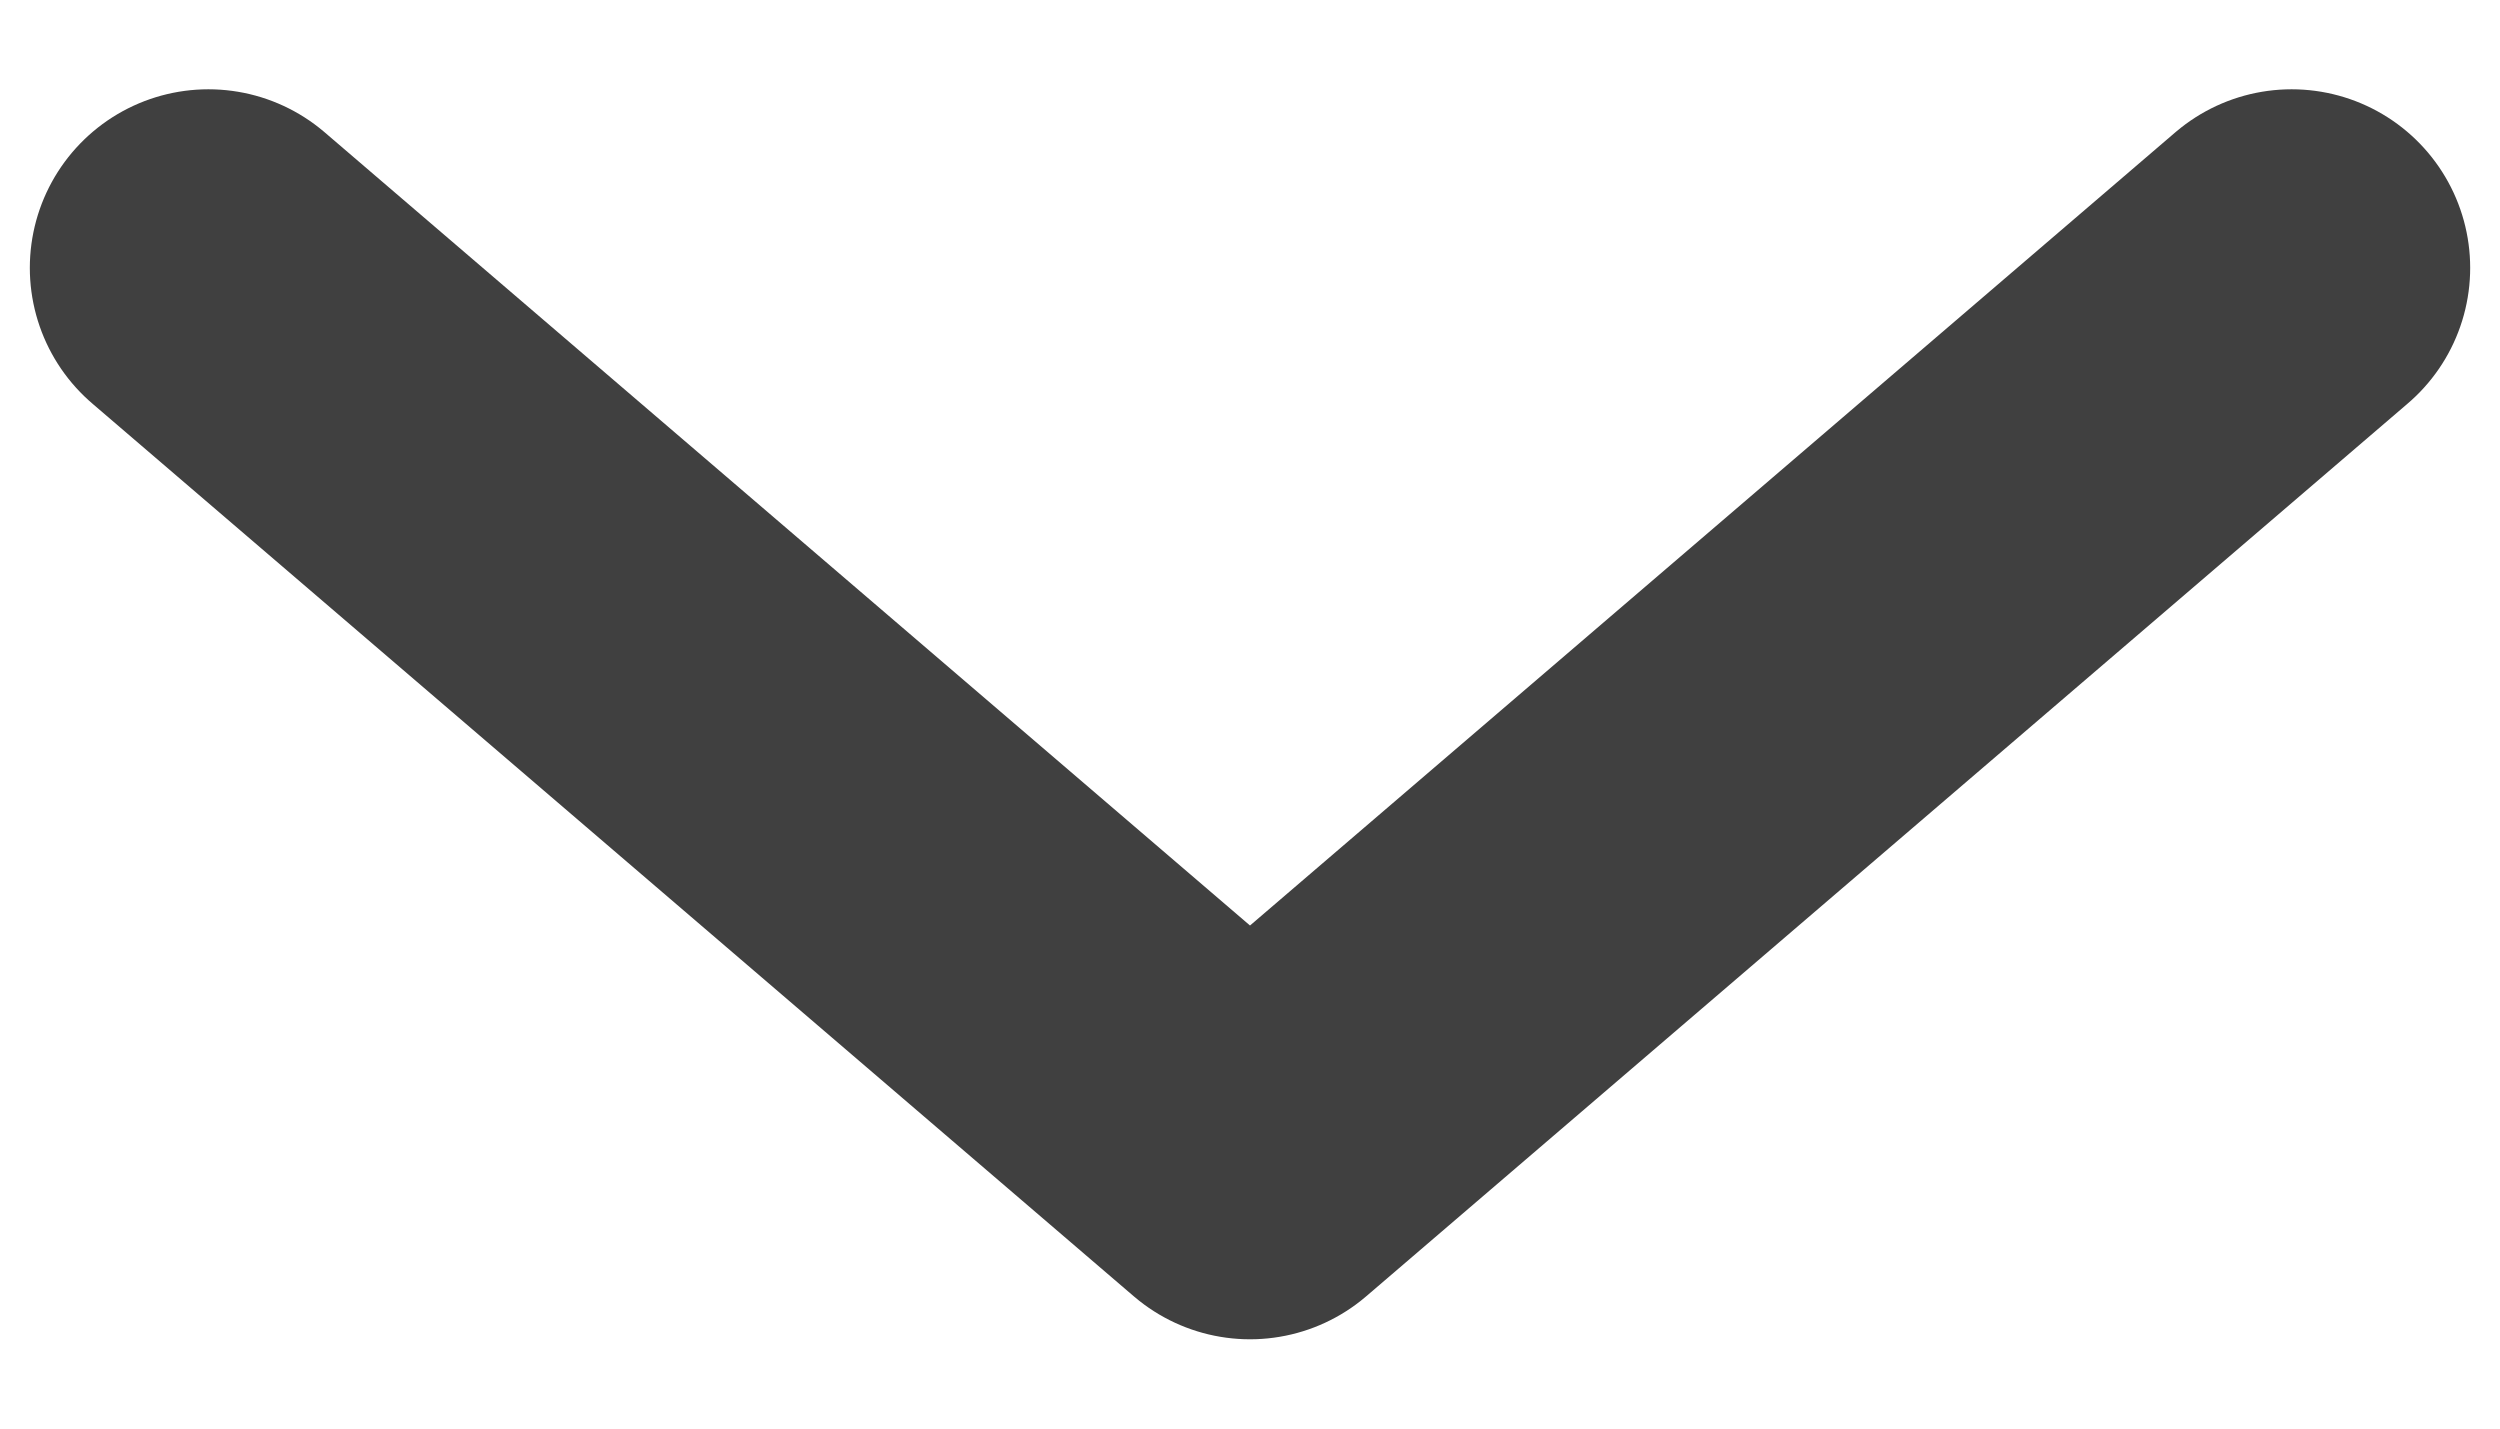
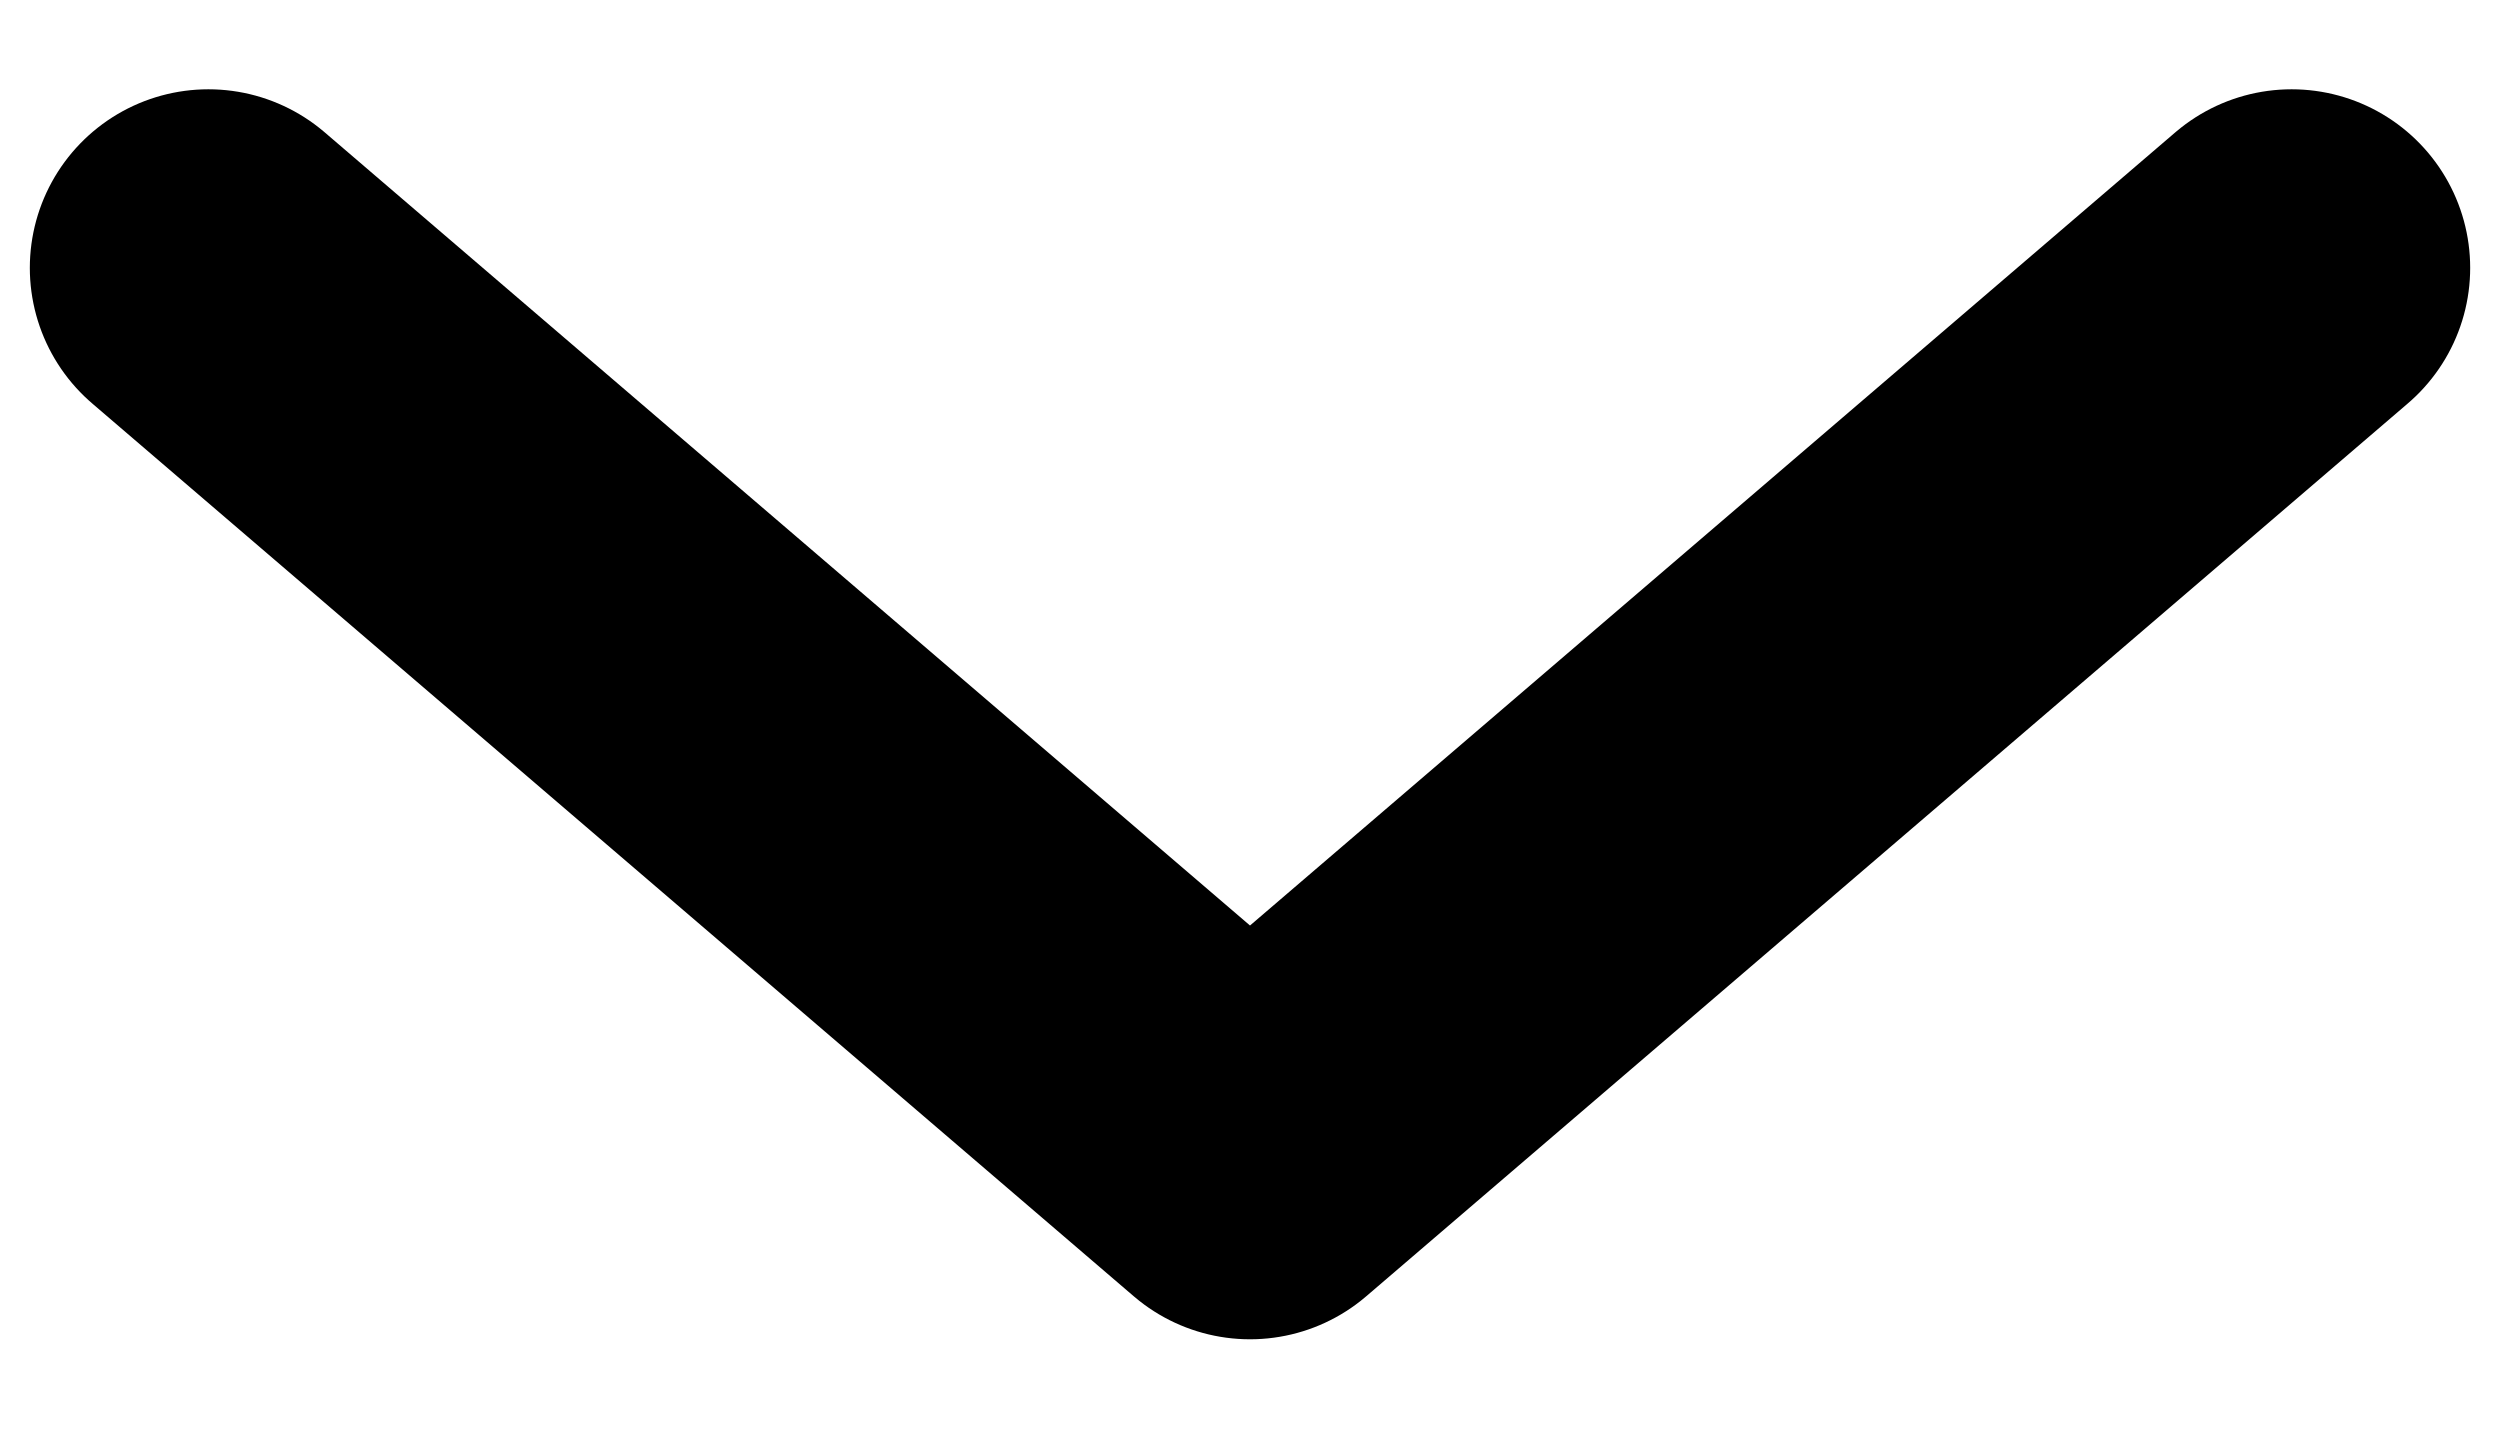
<svg xmlns="http://www.w3.org/2000/svg" width="14" height="8" viewBox="0 0 14 8" fill="none">
-   <path d="M12.833 1.5L7 6.5L1.167 1.5" stroke="#404040" stroke-width="2" stroke-linecap="round" stroke-linejoin="round" />
+   <path d="M12.833 1.5L7 6.5L1.167 1.5" stroke="currentColor" stroke-width="2" stroke-linecap="round" stroke-linejoin="round" />
</svg>
